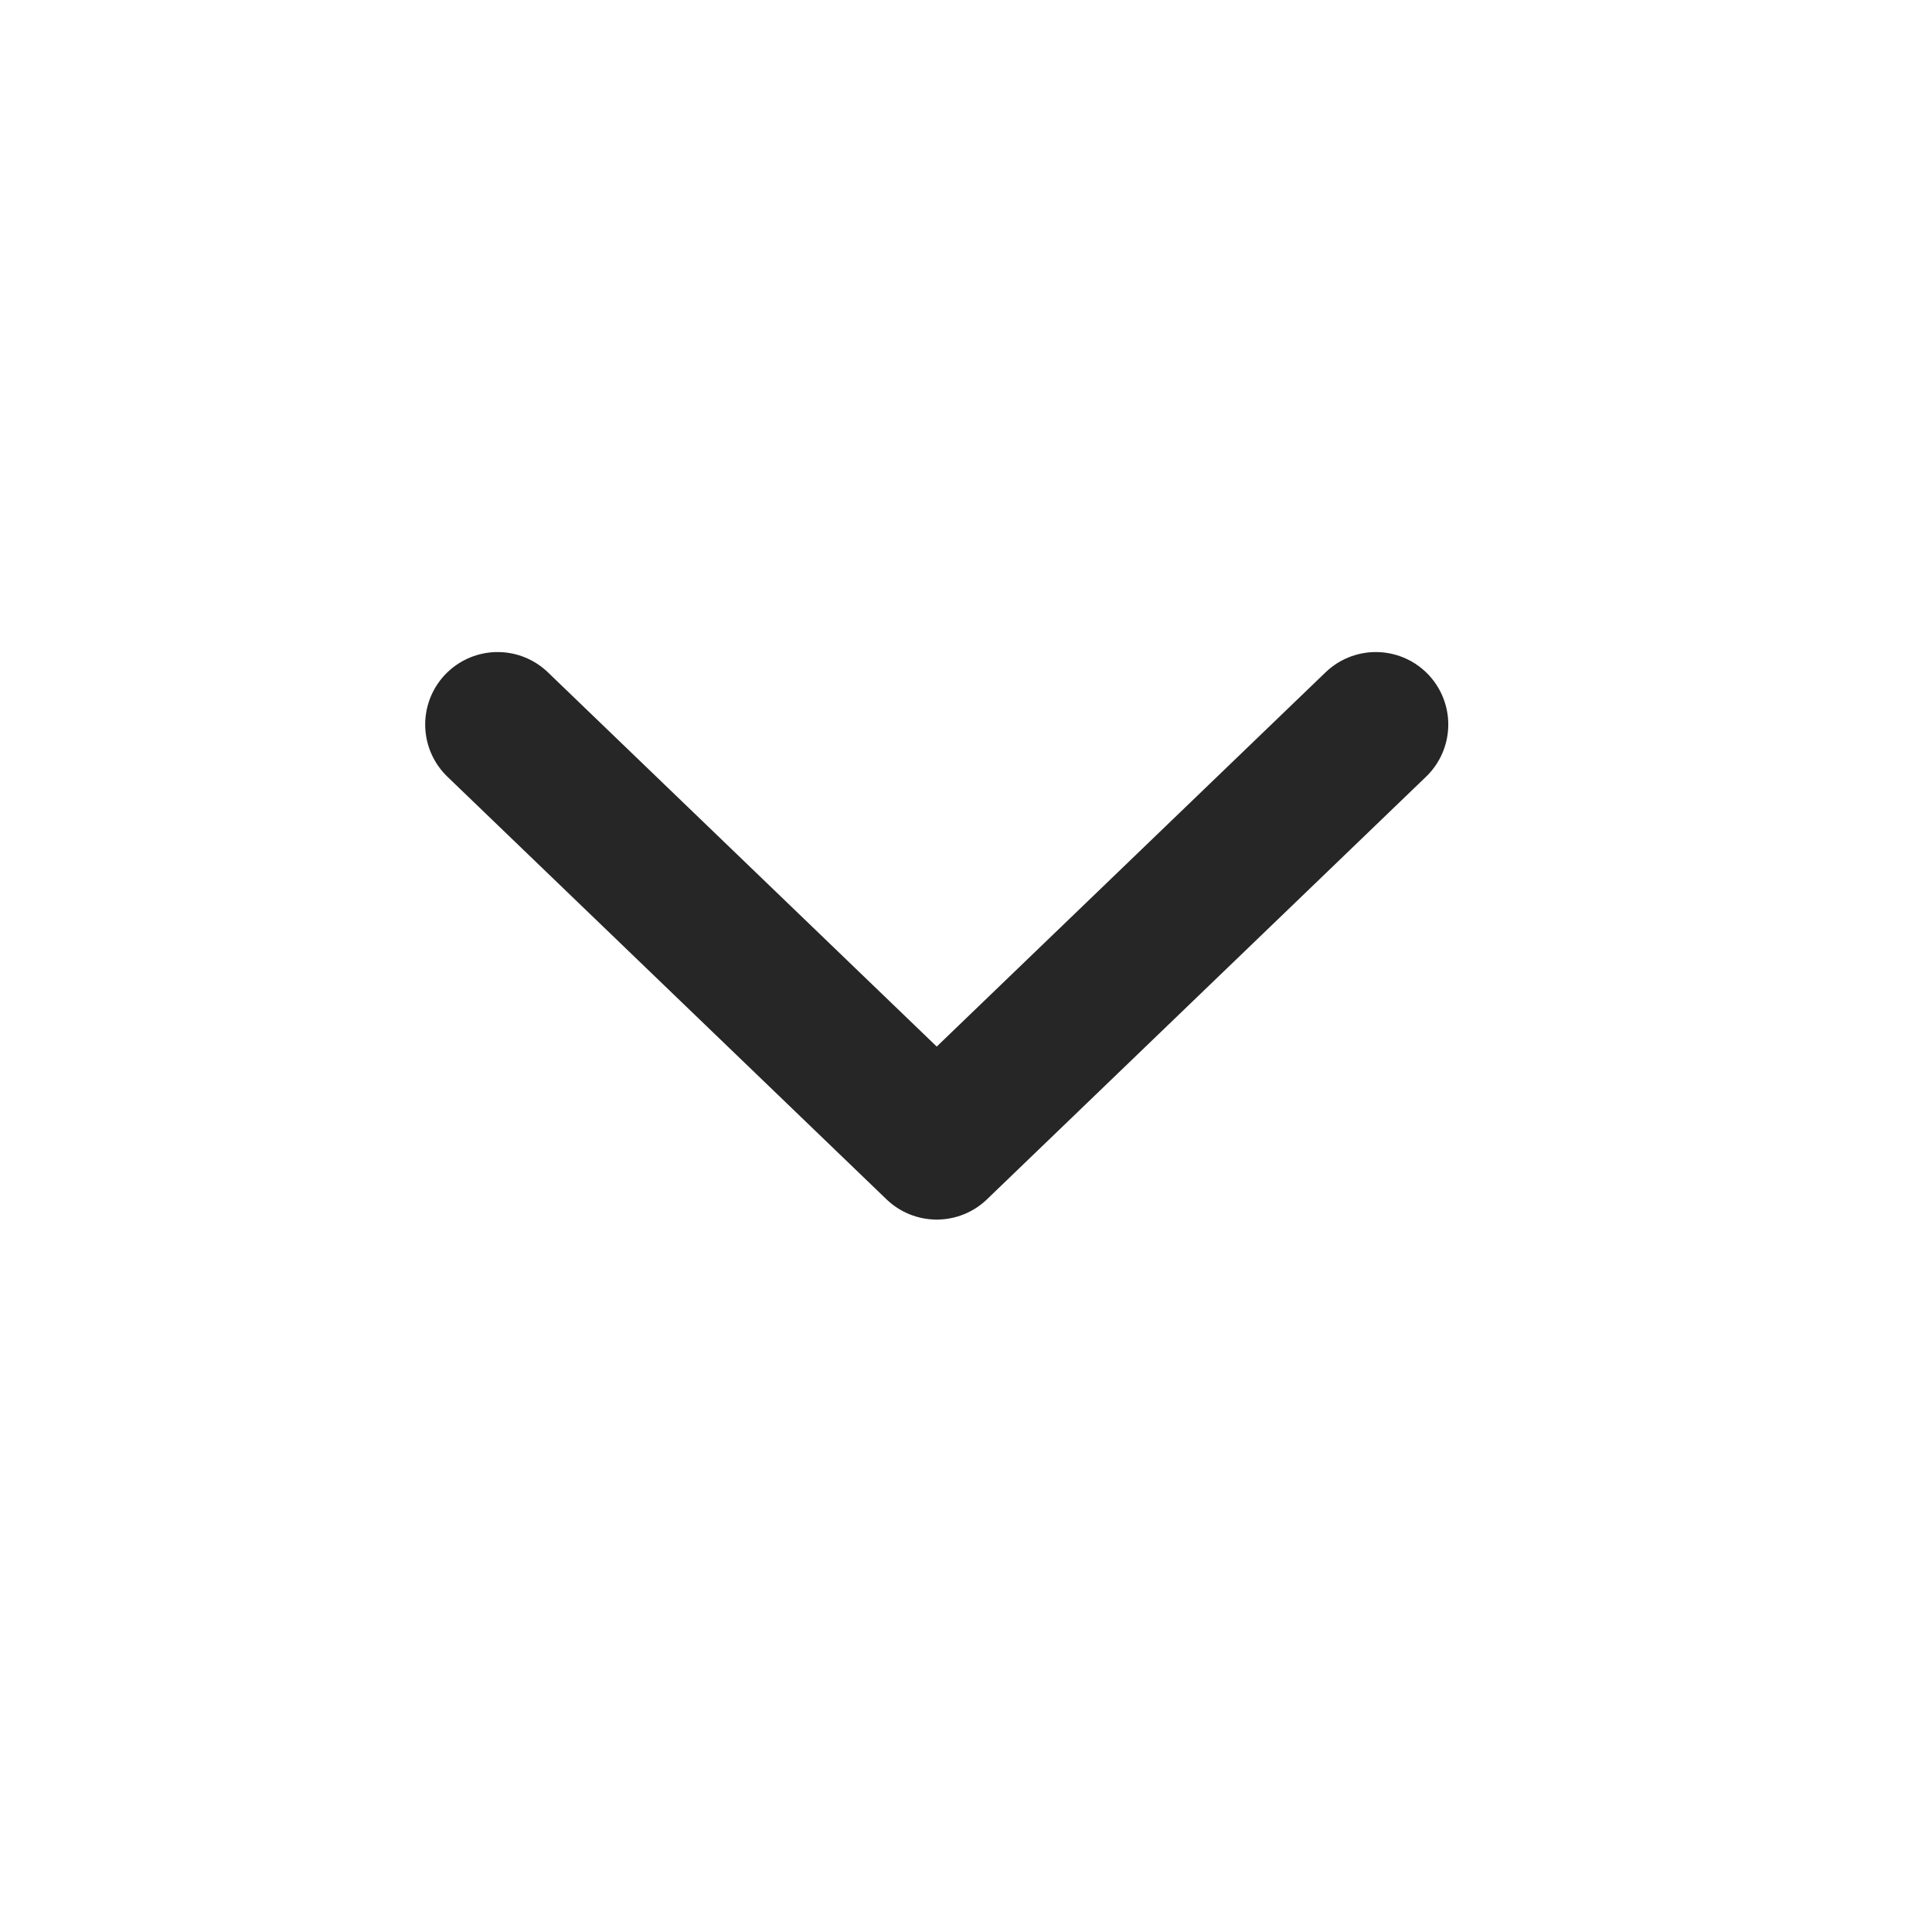
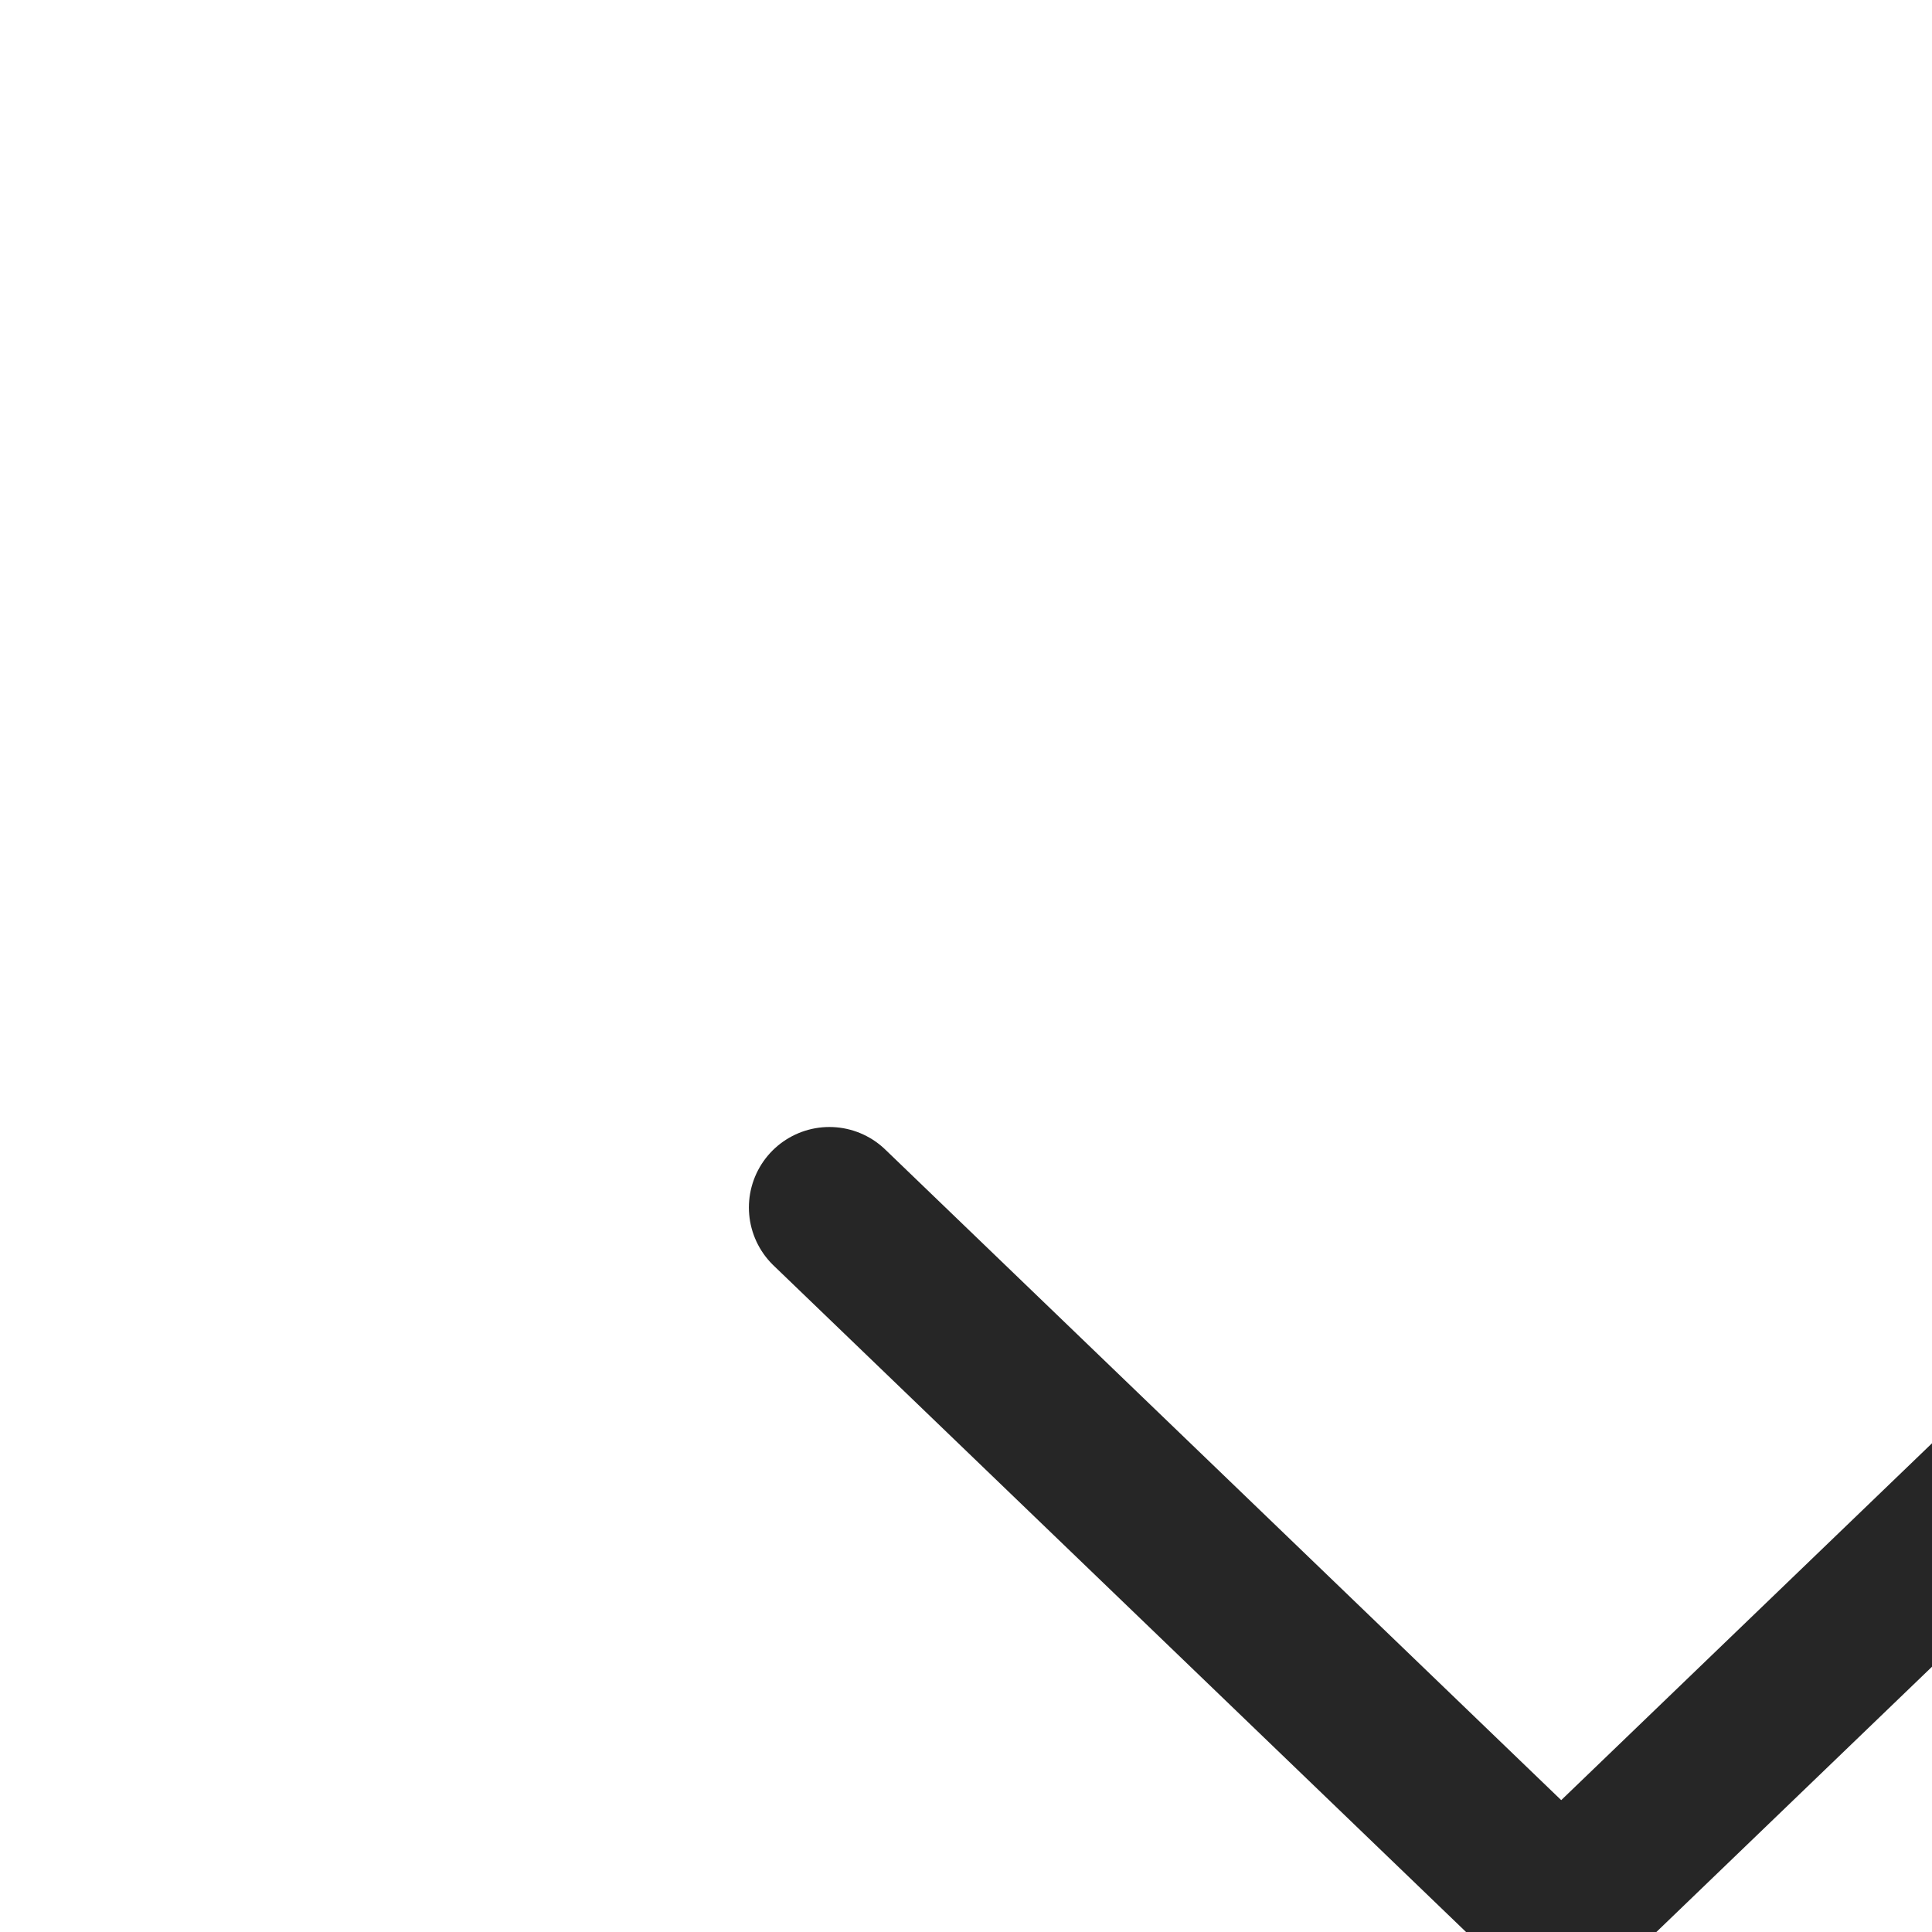
- <svg xmlns="http://www.w3.org/2000/svg" width="40" height="40" viewBox="0 0 40 40" fill="none">
-   <path d="M10.303 15L19.394 23.75L28.485 15" stroke="#262626" stroke-width="3" stroke-linecap="round" stroke-linejoin="round" />
+ <svg xmlns="http://www.w3.org/2000/svg" width="24" height="24" viewBox="0 0 24 24" fill="none">
+   <path d="M10.303 15L19.394 23.75L28.485 15" stroke="#262626" stroke-width="2" stroke-linecap="round" stroke-linejoin="round" />
</svg>
